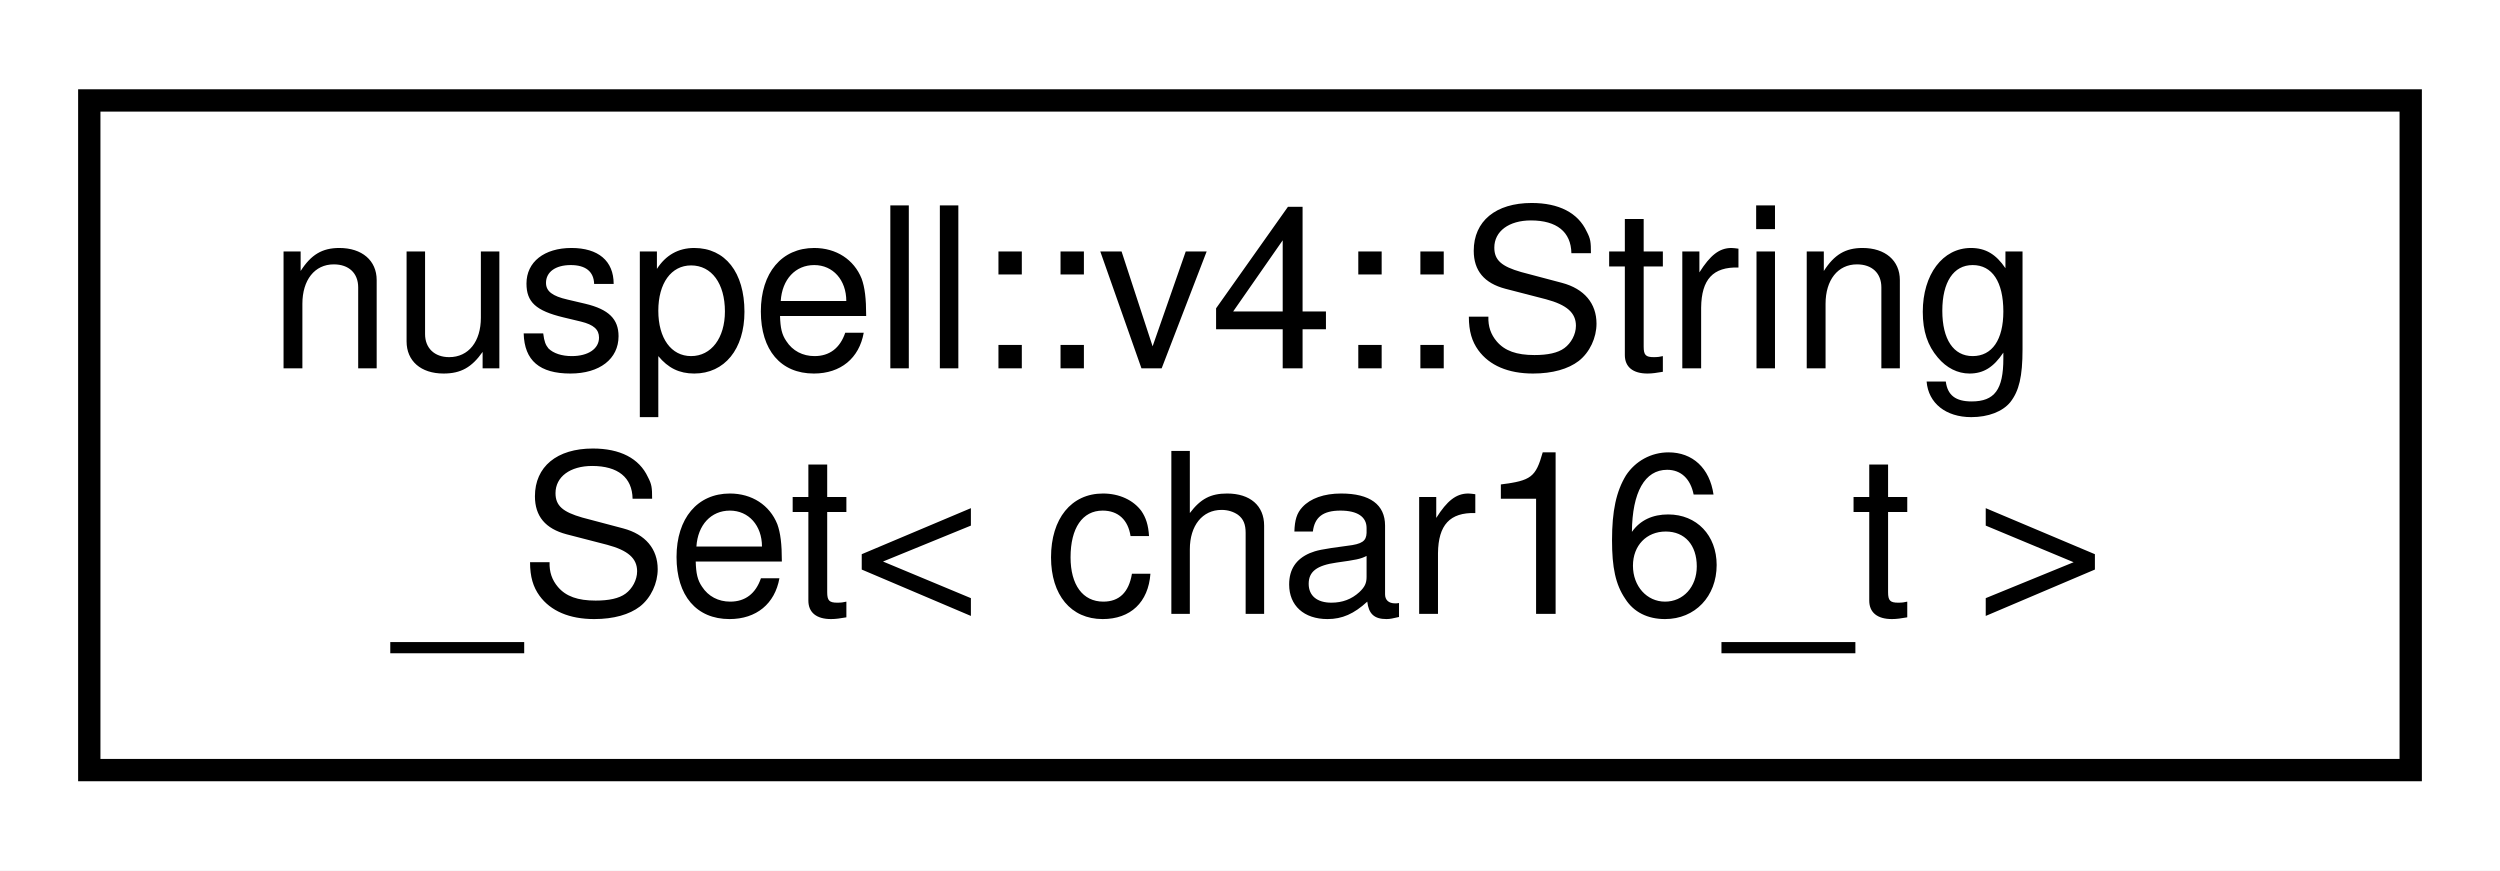
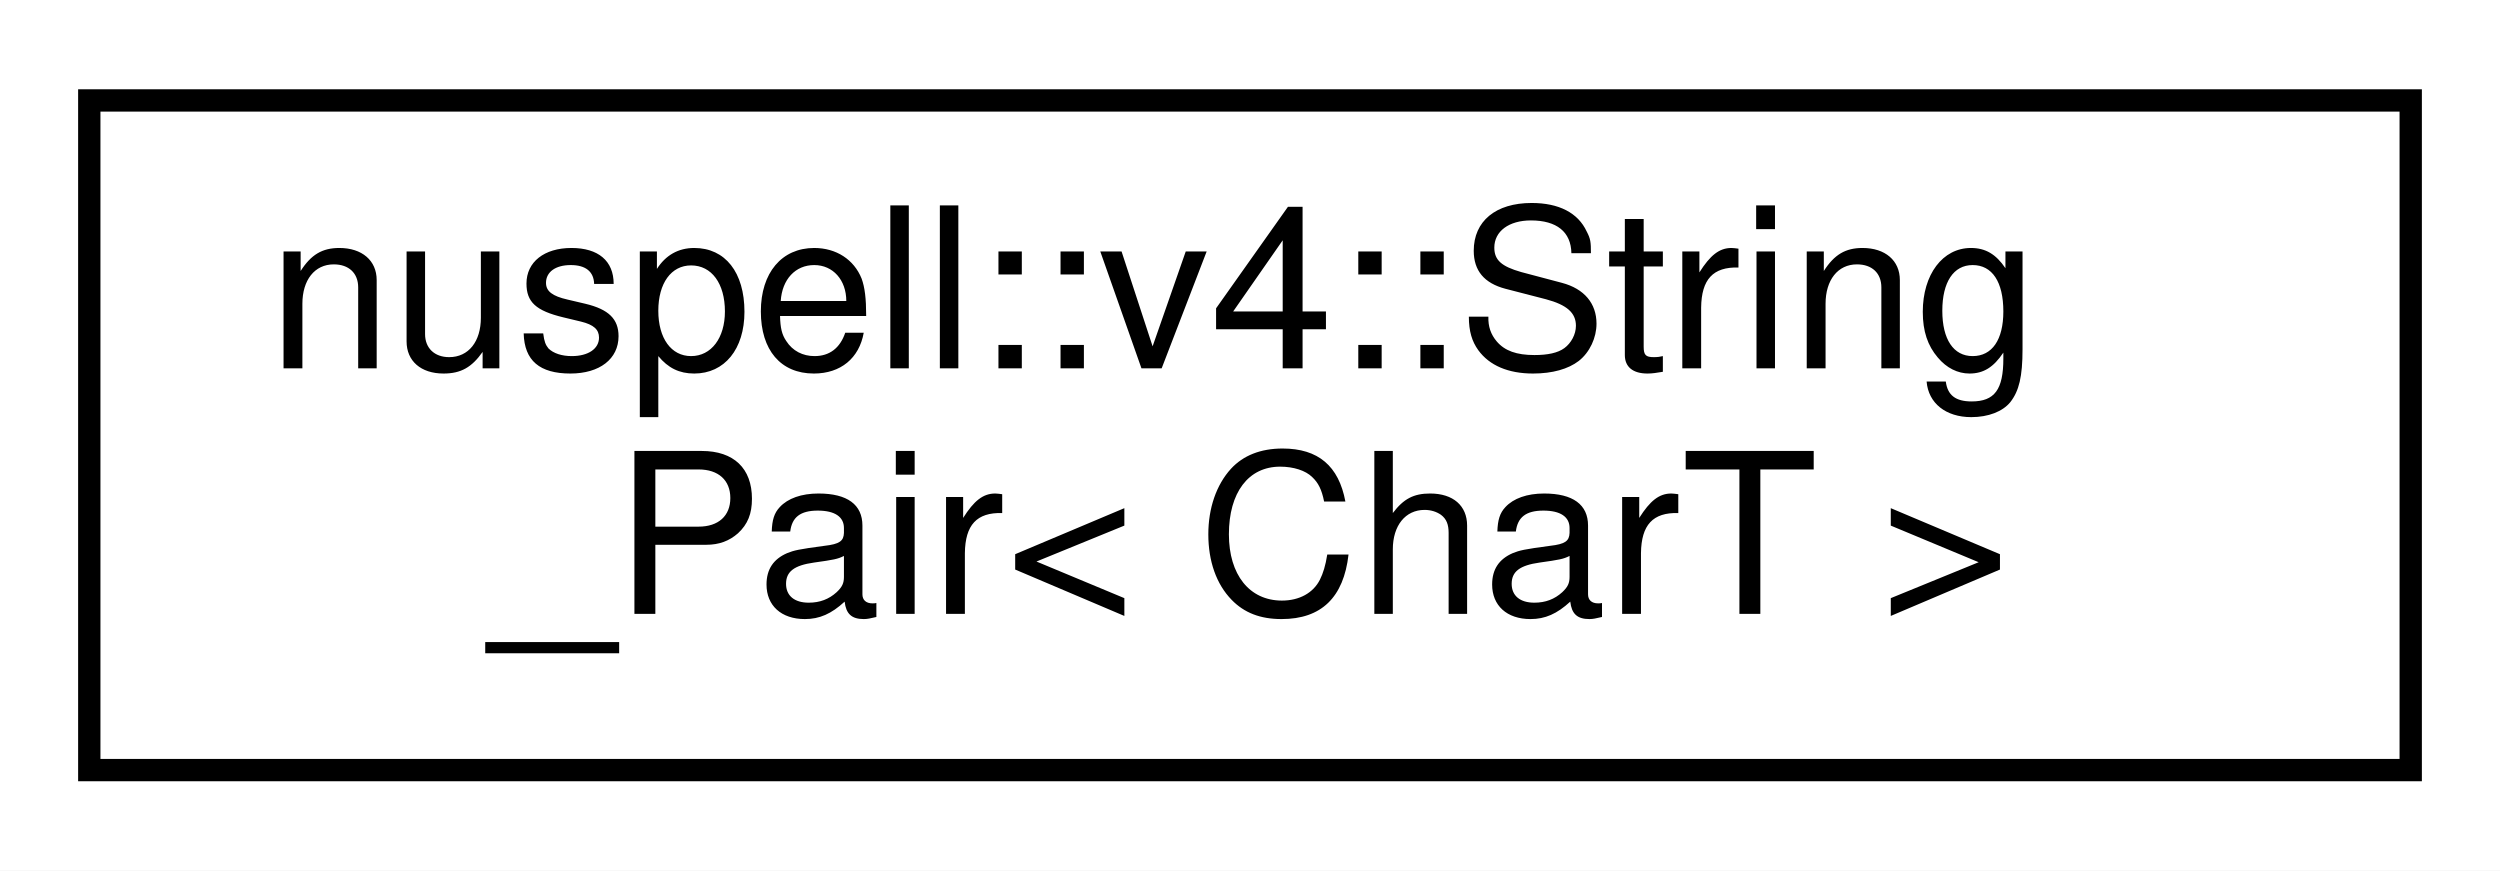
<svg xmlns="http://www.w3.org/2000/svg" xmlns:xlink="http://www.w3.org/1999/xlink" width="112pt" height="39pt" viewBox="0.00 0.00 112.00 39.00">
  <g id="graph0" class="graph" transform="scale(1 1) rotate(0) translate(4 35)">
    <polygon fill="white" stroke="transparent" points="-4,4 -4,-35 108,-35 108,4 -4,4" />
    <g id="node1" class="node">
      <g id="a_node1">
-         <a xlink:href="classnuspell_1_1v4_1_1_string___set.html" target="_top" xlink:title=" ">
+         <a xlink:href="classnuspell_1_1v4_1_1_string___pair.html" target="_top" xlink:title=" ">
          <polygon fill="white" stroke="black" points="0,-0.5 0,-30.5 104,-30.5 104,-0.5 0,-0.5" />
          <text text-anchor="start" x="8" y="-18.5" font-family="Helvetica,sans-Serif" font-size="10.00">nuspell::v4::String</text>
-           <text text-anchor="middle" x="52" y="-7.5" font-family="Helvetica,sans-Serif" font-size="10.00">_Set&lt; char16_t &gt;</text>
+           <text text-anchor="middle" x="52" y="-7.5" font-family="Helvetica,sans-Serif" font-size="10.00">_Pair&lt; CharT &gt;</text>
        </a>
      </g>
    </g>
  </g>
</svg>
